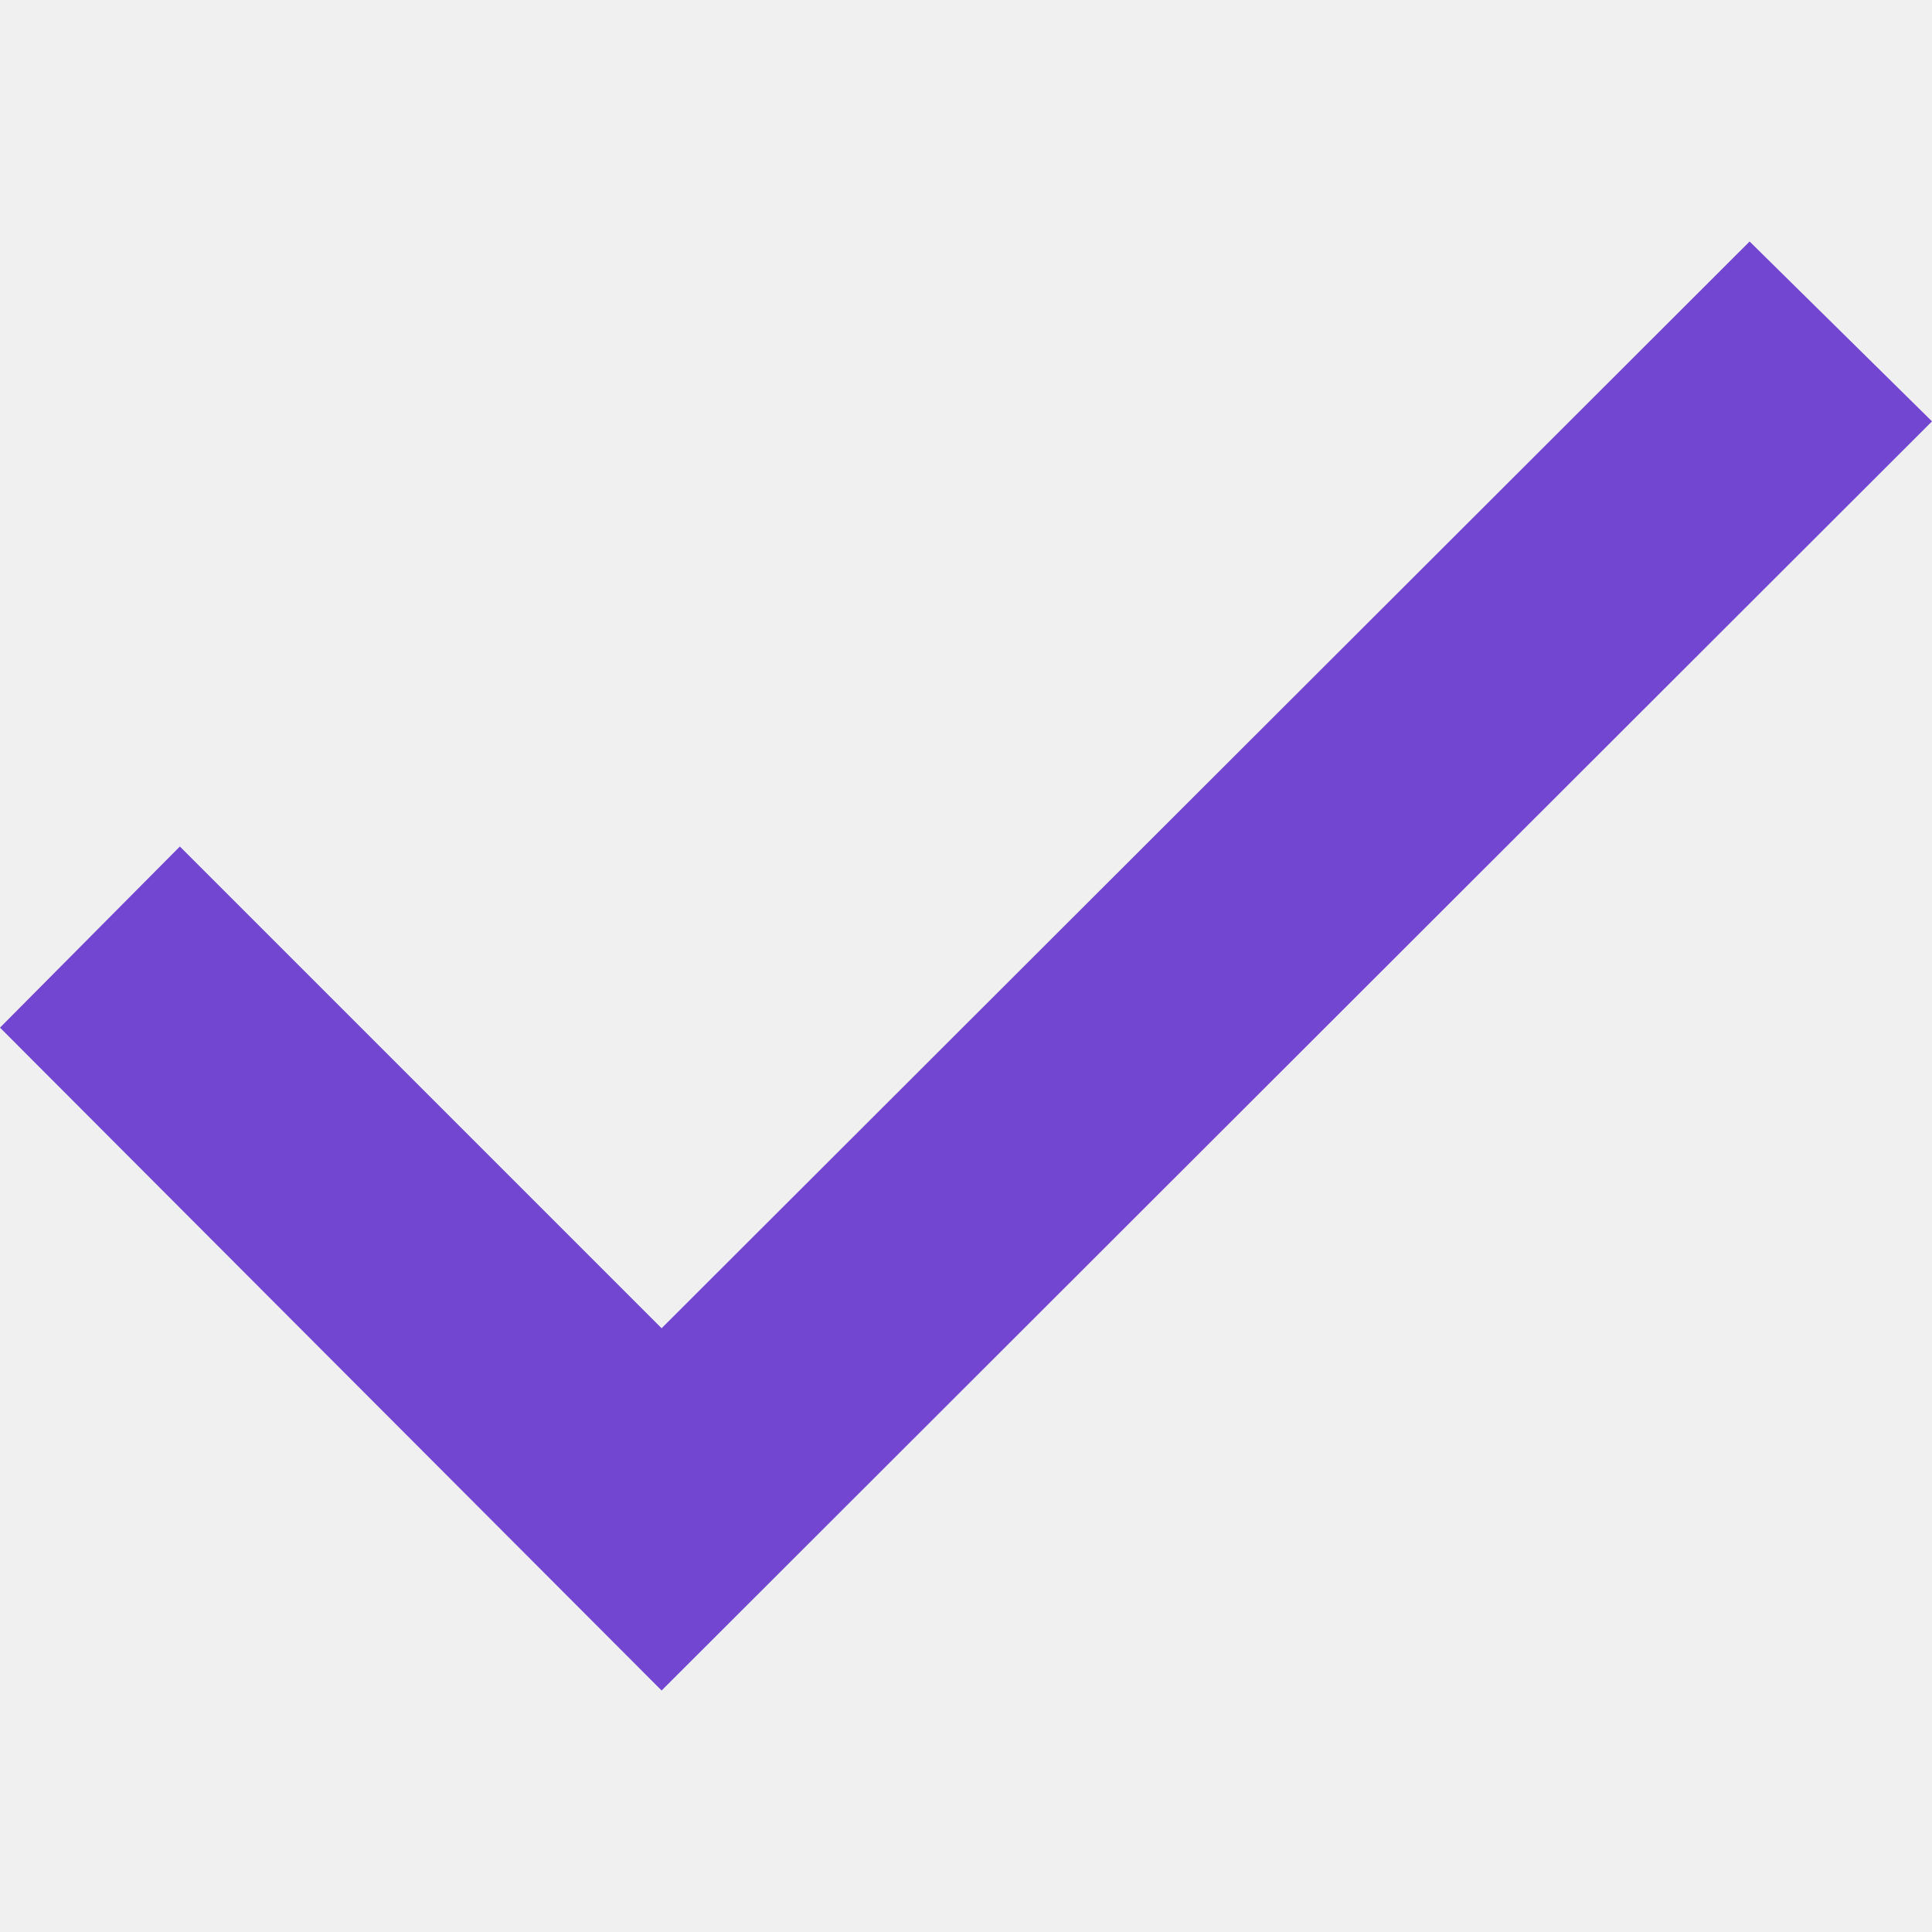
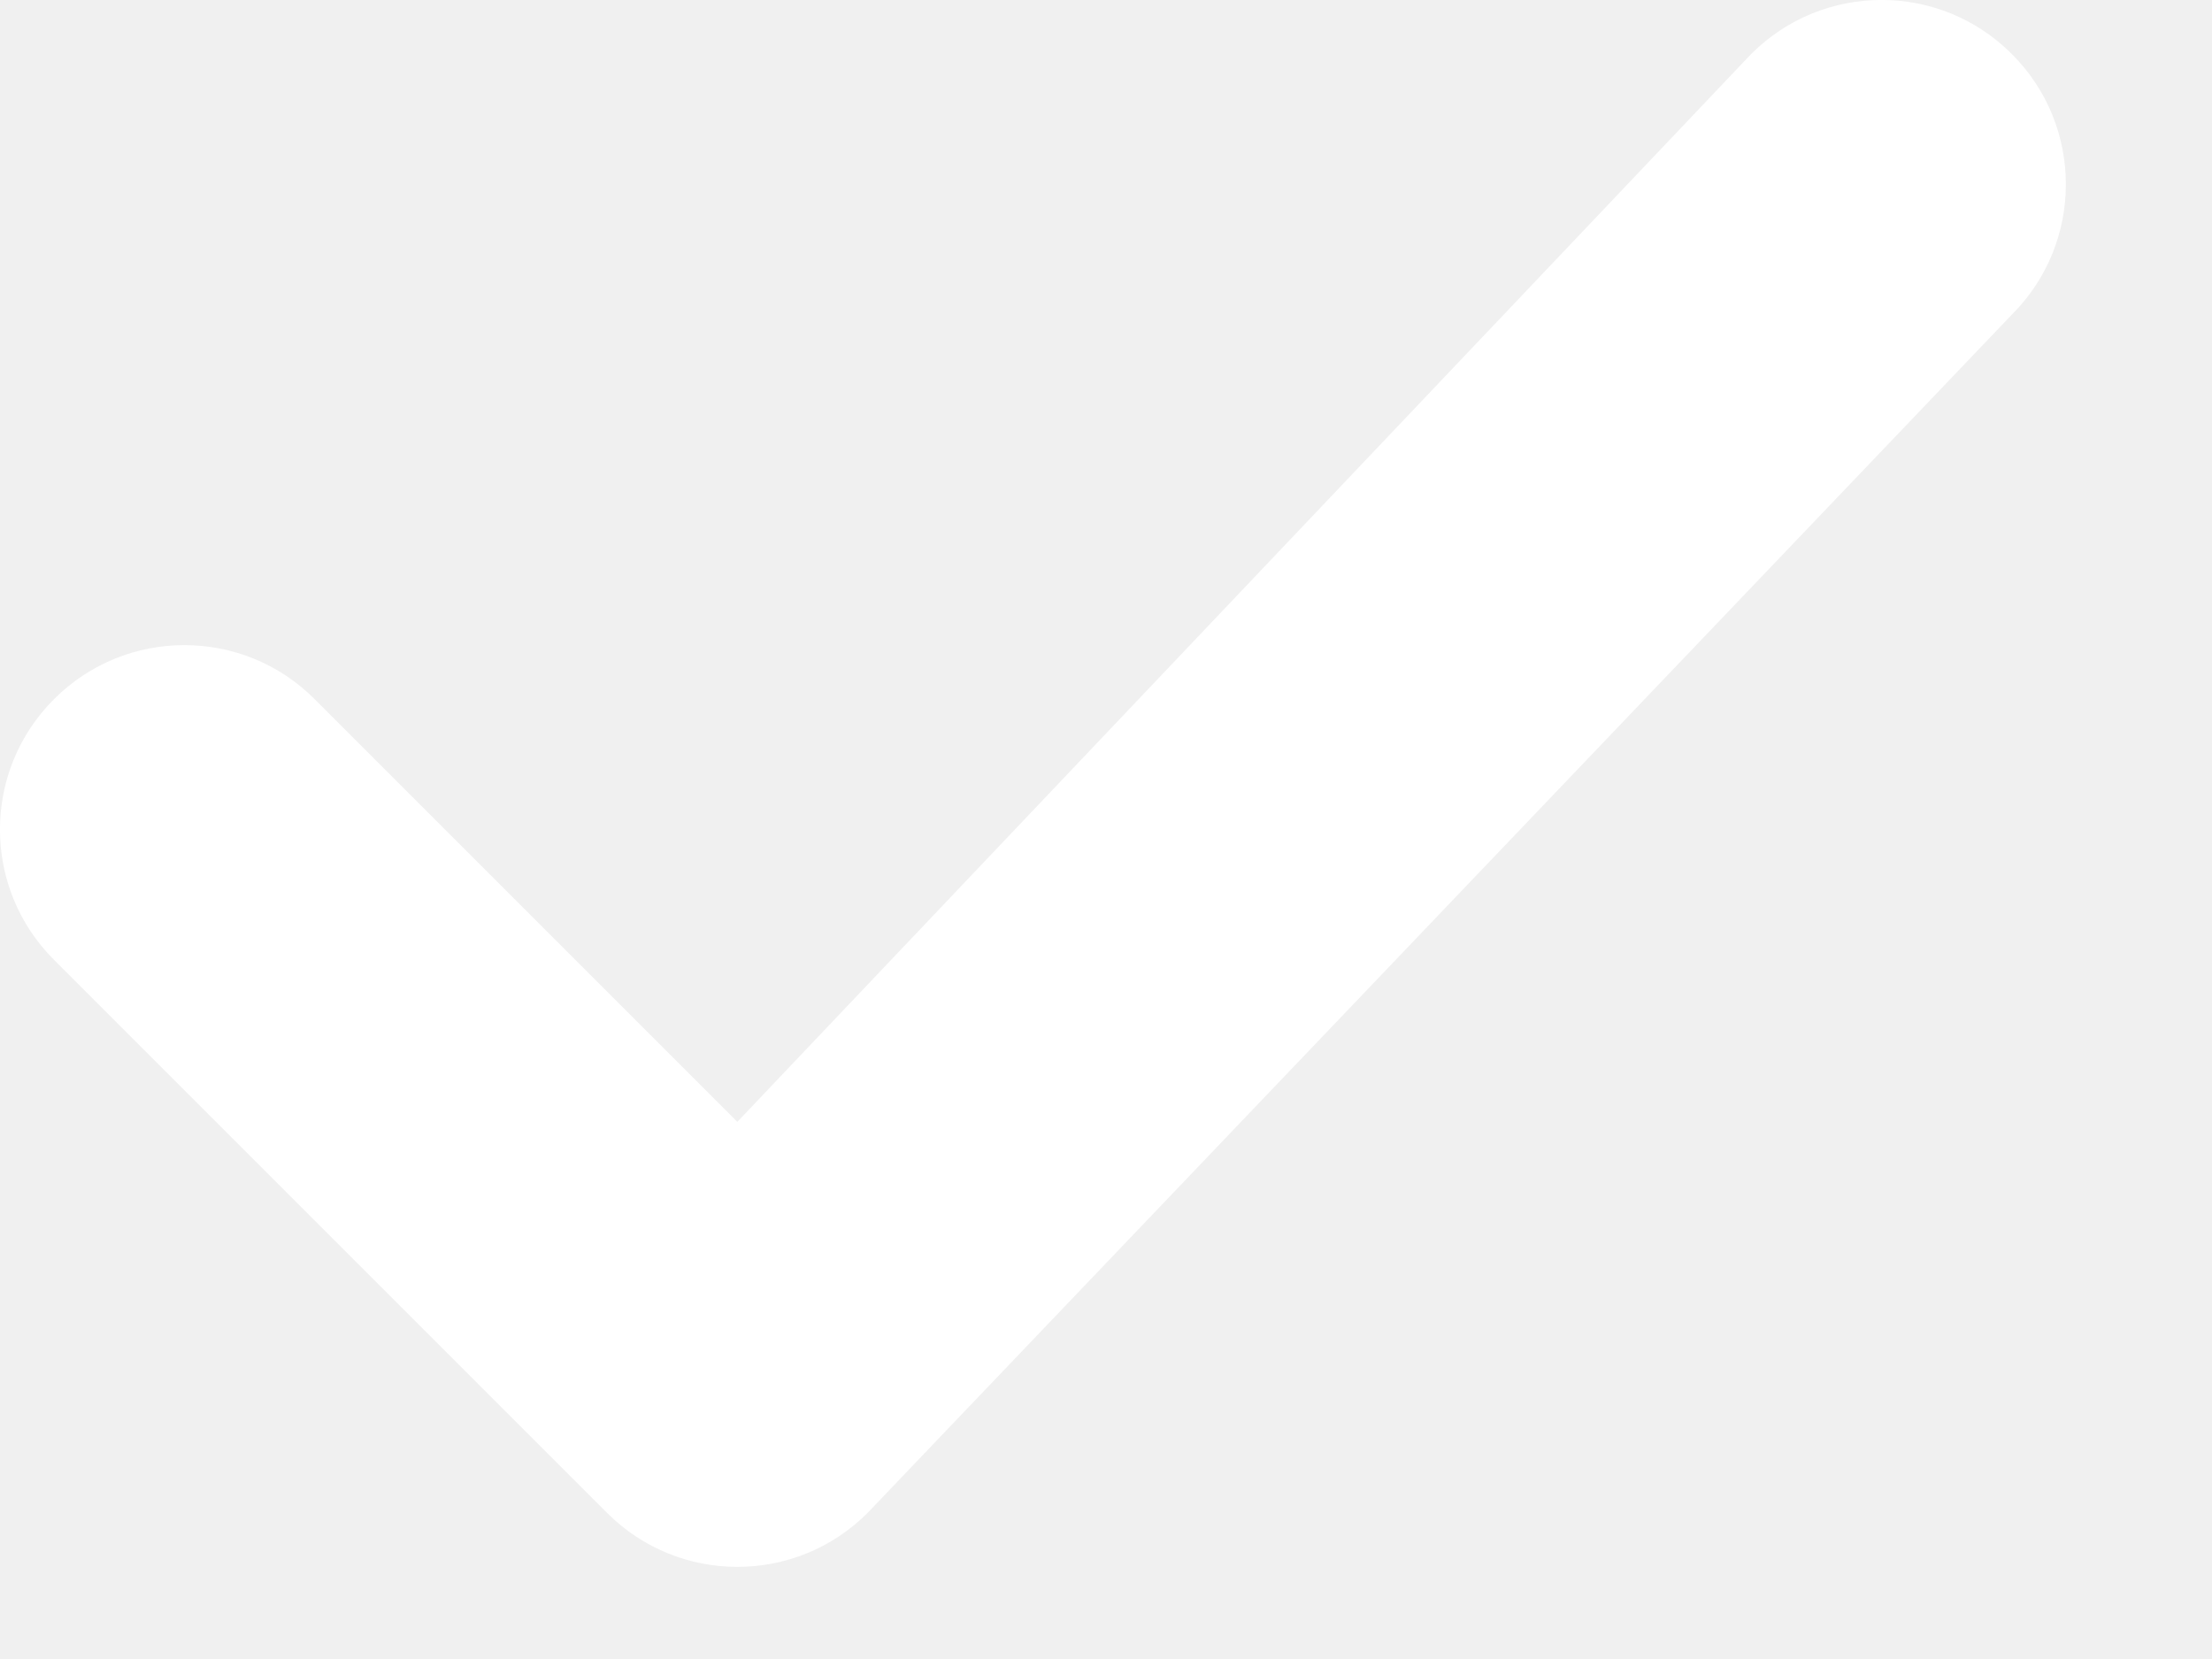
- <svg xmlns="http://www.w3.org/2000/svg" id="Capa_1" enable-background="new 0 0 515.556 515.556" height="512" viewBox="0 0 515.556 515.556" width="512">
-   <path fill="#7246D0" d="m0 274.226 176.549 176.886 339.007-338.672-48.67-47.997-290.337 290-128.553-128.552z" />
+ <svg xmlns="http://www.w3.org/2000/svg" width="12" height="9" viewBox="0 0 12 9" fill="none">
+   <path fill-rule="evenodd" clip-rule="evenodd" d="M10.914 0.293C11.305 0.683 11.305 1.317 10.914 1.707L4.707 8.207C4.317 8.598 3.683 8.598 3.293 8.207L0.293 5.207C-0.098 4.817 -0.098 4.183 0.293 3.793C0.683 3.402 1.317 3.402 1.707 3.793L4 6.086L9.5 0.293C9.891 -0.098 10.524 -0.098 10.914 0.293Z" fill="white" />
</svg>
